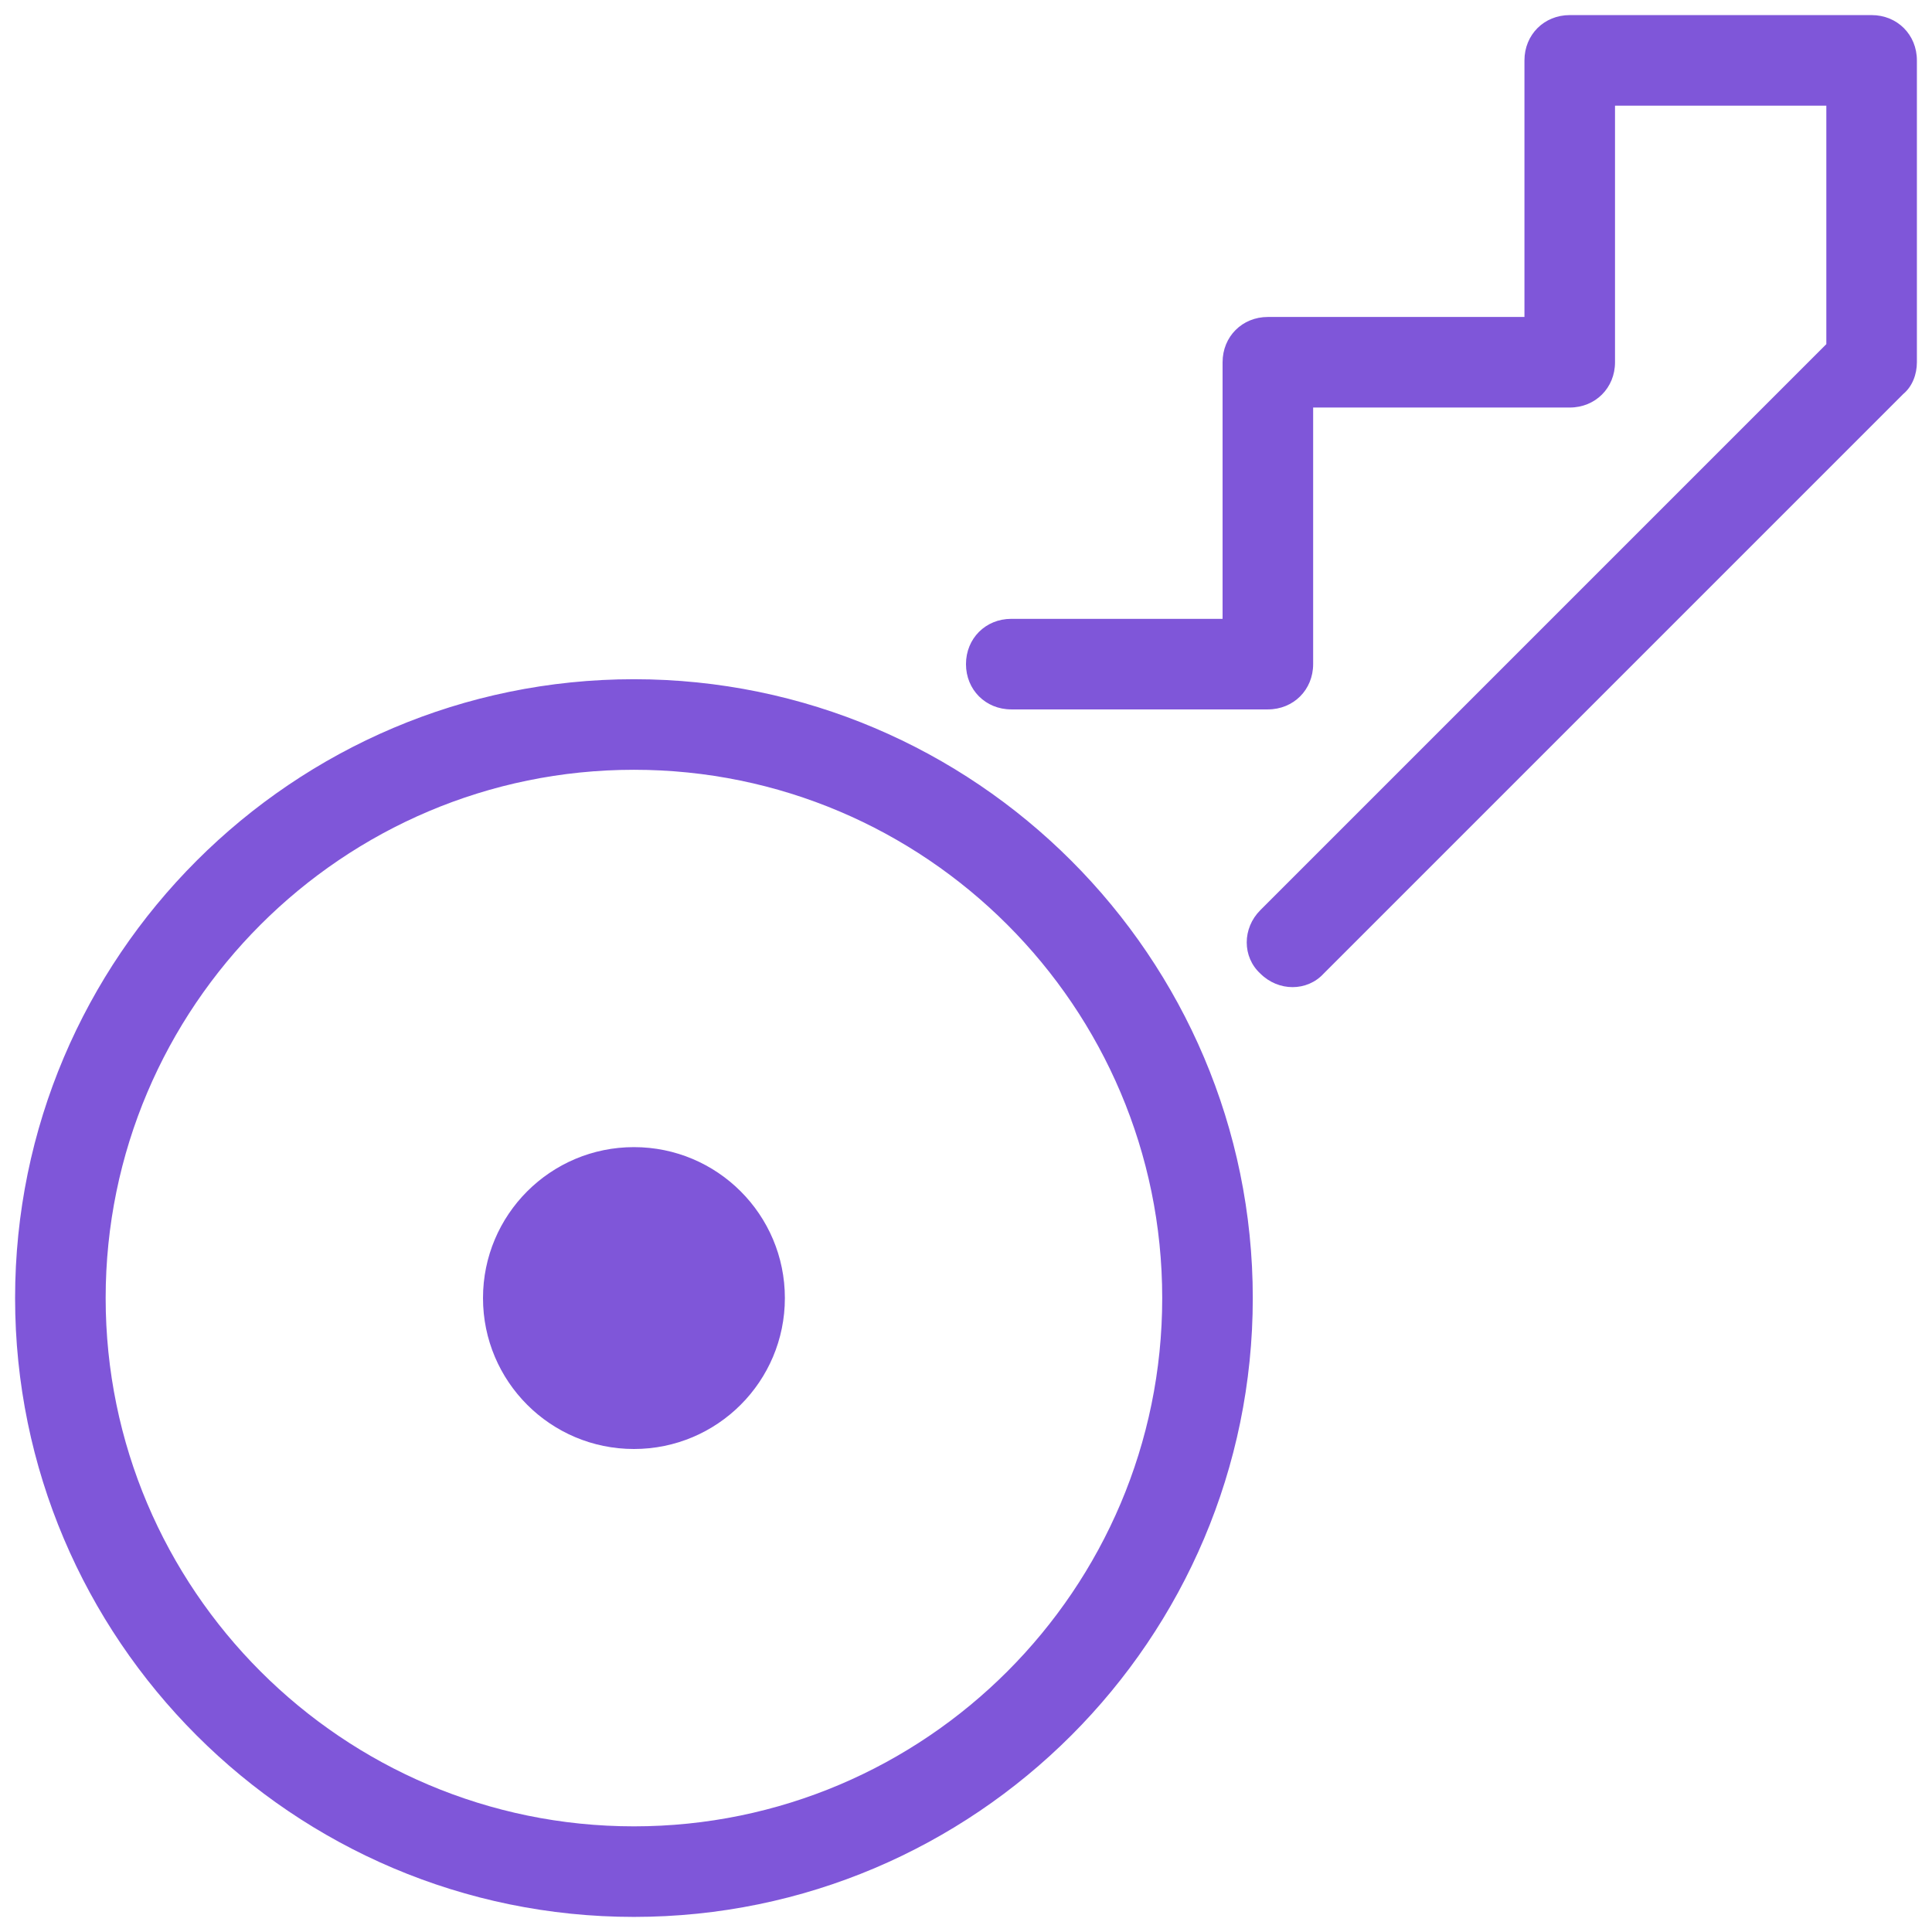
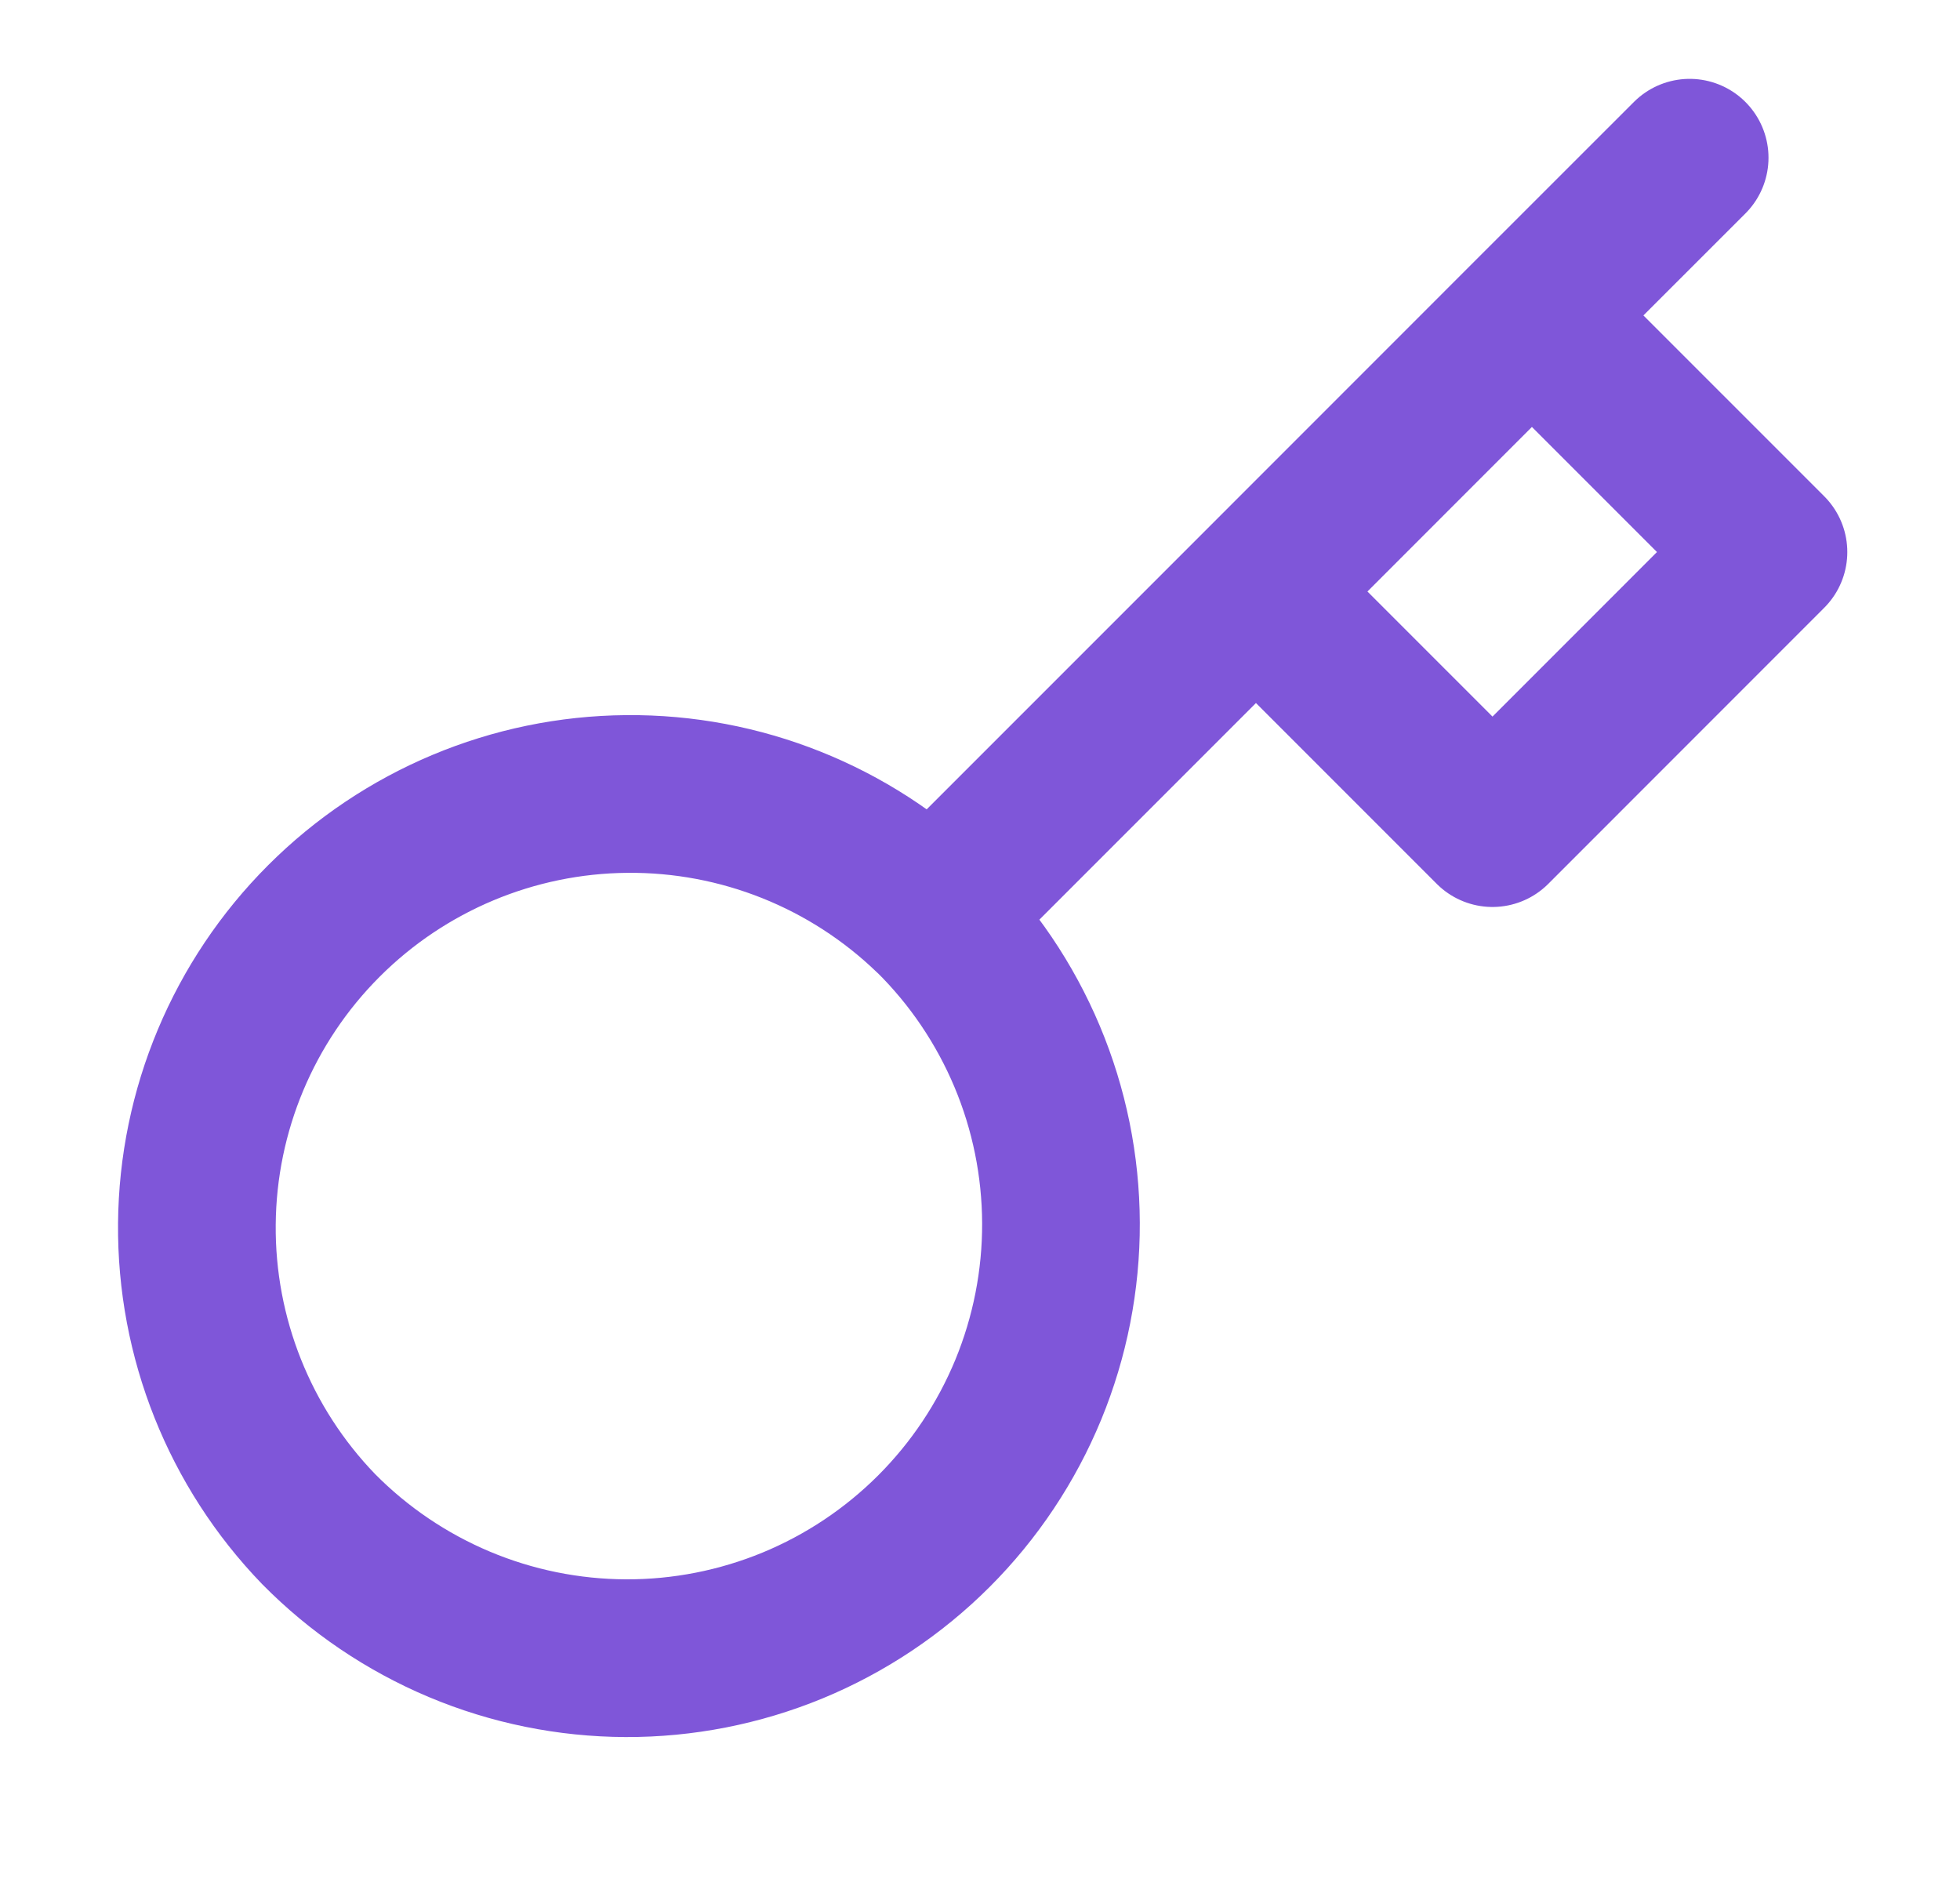
- <svg xmlns="http://www.w3.org/2000/svg" viewBox="0,0,256,256" width="128px" height="128px" fill-rule="nonzero">
-   <g fill="#7f56d9" fill-rule="nonzero" stroke="none" stroke-width="1" stroke-linecap="butt" stroke-linejoin="miter" stroke-miterlimit="10" stroke-dasharray="" stroke-dashoffset="0" font-family="none" font-weight="none" font-size="none" text-anchor="none" style="mix-blend-mode: normal">
-     <g transform="translate(256,256) rotate(180) scale(2,2)">
-       <path d="M86,1c-22.6,0 -41,18.4 -41,41c0,22.6 18.4,41 41,41c22.6,0 41,-18.4 41,-41c0,-22.6 -18.4,-41 -41,-41zM86,7c19.3,0 35,15.7 35,35c0,19.3 -15.7,35 -35,35c-19.3,0 -35,-15.7 -35,-35c0,-19.3 15.7,-35 35,-35zM86,32c-5.523,0 -10,4.477 -10,10c0,5.523 4.477,10 10,10c5.523,0 10,-4.477 10,-10c0,-5.523 -4.477,-10 -10,-10zM42.363,62.6c-0.762,0 -1.512,0.3 -2.062,0.9l-38.4,38.4c-0.6,0.5 -0.9,1.3 -0.9,2.1v20c0,1.7 1.3,3 3,3h20c1.7,0 3,-1.3 3,-3v-17h17c1.7,0 3,-1.3 3,-3v-17h14c1.7,0 3,-1.3 3,-3c0,-1.7 -1.3,-3 -3,-3h-17c-1.7,0 -3,1.3 -3,3v17h-17c-1.7,0 -3,1.3 -3,3v17h-14v-15.801l37.5,-37.5c1.2,-1.2 1.2,-3.099 0,-4.199c-0.6,-0.6 -1.374,-0.9 -2.137,-0.9z" />
-     </g>
-   </g>
+ <svg xmlns="http://www.w3.org/2000/svg" width="29" height="28" viewBox="0 0 29 28" fill="none">
+   <path d="M18.583 8.75L22.666 4.666M25 2.333L22.666 4.666L25 2.333ZM13.788 13.545C14.391 14.139 14.869 14.847 15.197 15.627C15.525 16.407 15.695 17.244 15.698 18.091C15.701 18.937 15.536 19.776 15.214 20.558C14.891 21.34 14.417 22.051 13.819 22.649C13.22 23.248 12.509 23.722 11.727 24.045C10.945 24.367 10.106 24.532 9.26 24.529C8.414 24.526 7.576 24.356 6.796 24.028C6.016 23.7 5.308 23.221 4.714 22.619C3.545 21.409 2.898 19.788 2.913 18.105C2.927 16.423 3.602 14.814 4.792 13.624C5.982 12.434 7.591 11.759 9.274 11.745C10.956 11.73 12.577 12.377 13.787 13.546L13.788 13.545ZM13.788 13.545L18.583 8.75L13.788 13.545ZM18.583 8.75L22.083 12.25L26.166 8.166L22.666 4.666L18.583 8.75Z" stroke="#7F56D9" stroke-width="2.333" stroke-linecap="round" stroke-linejoin="round" />
</svg>
